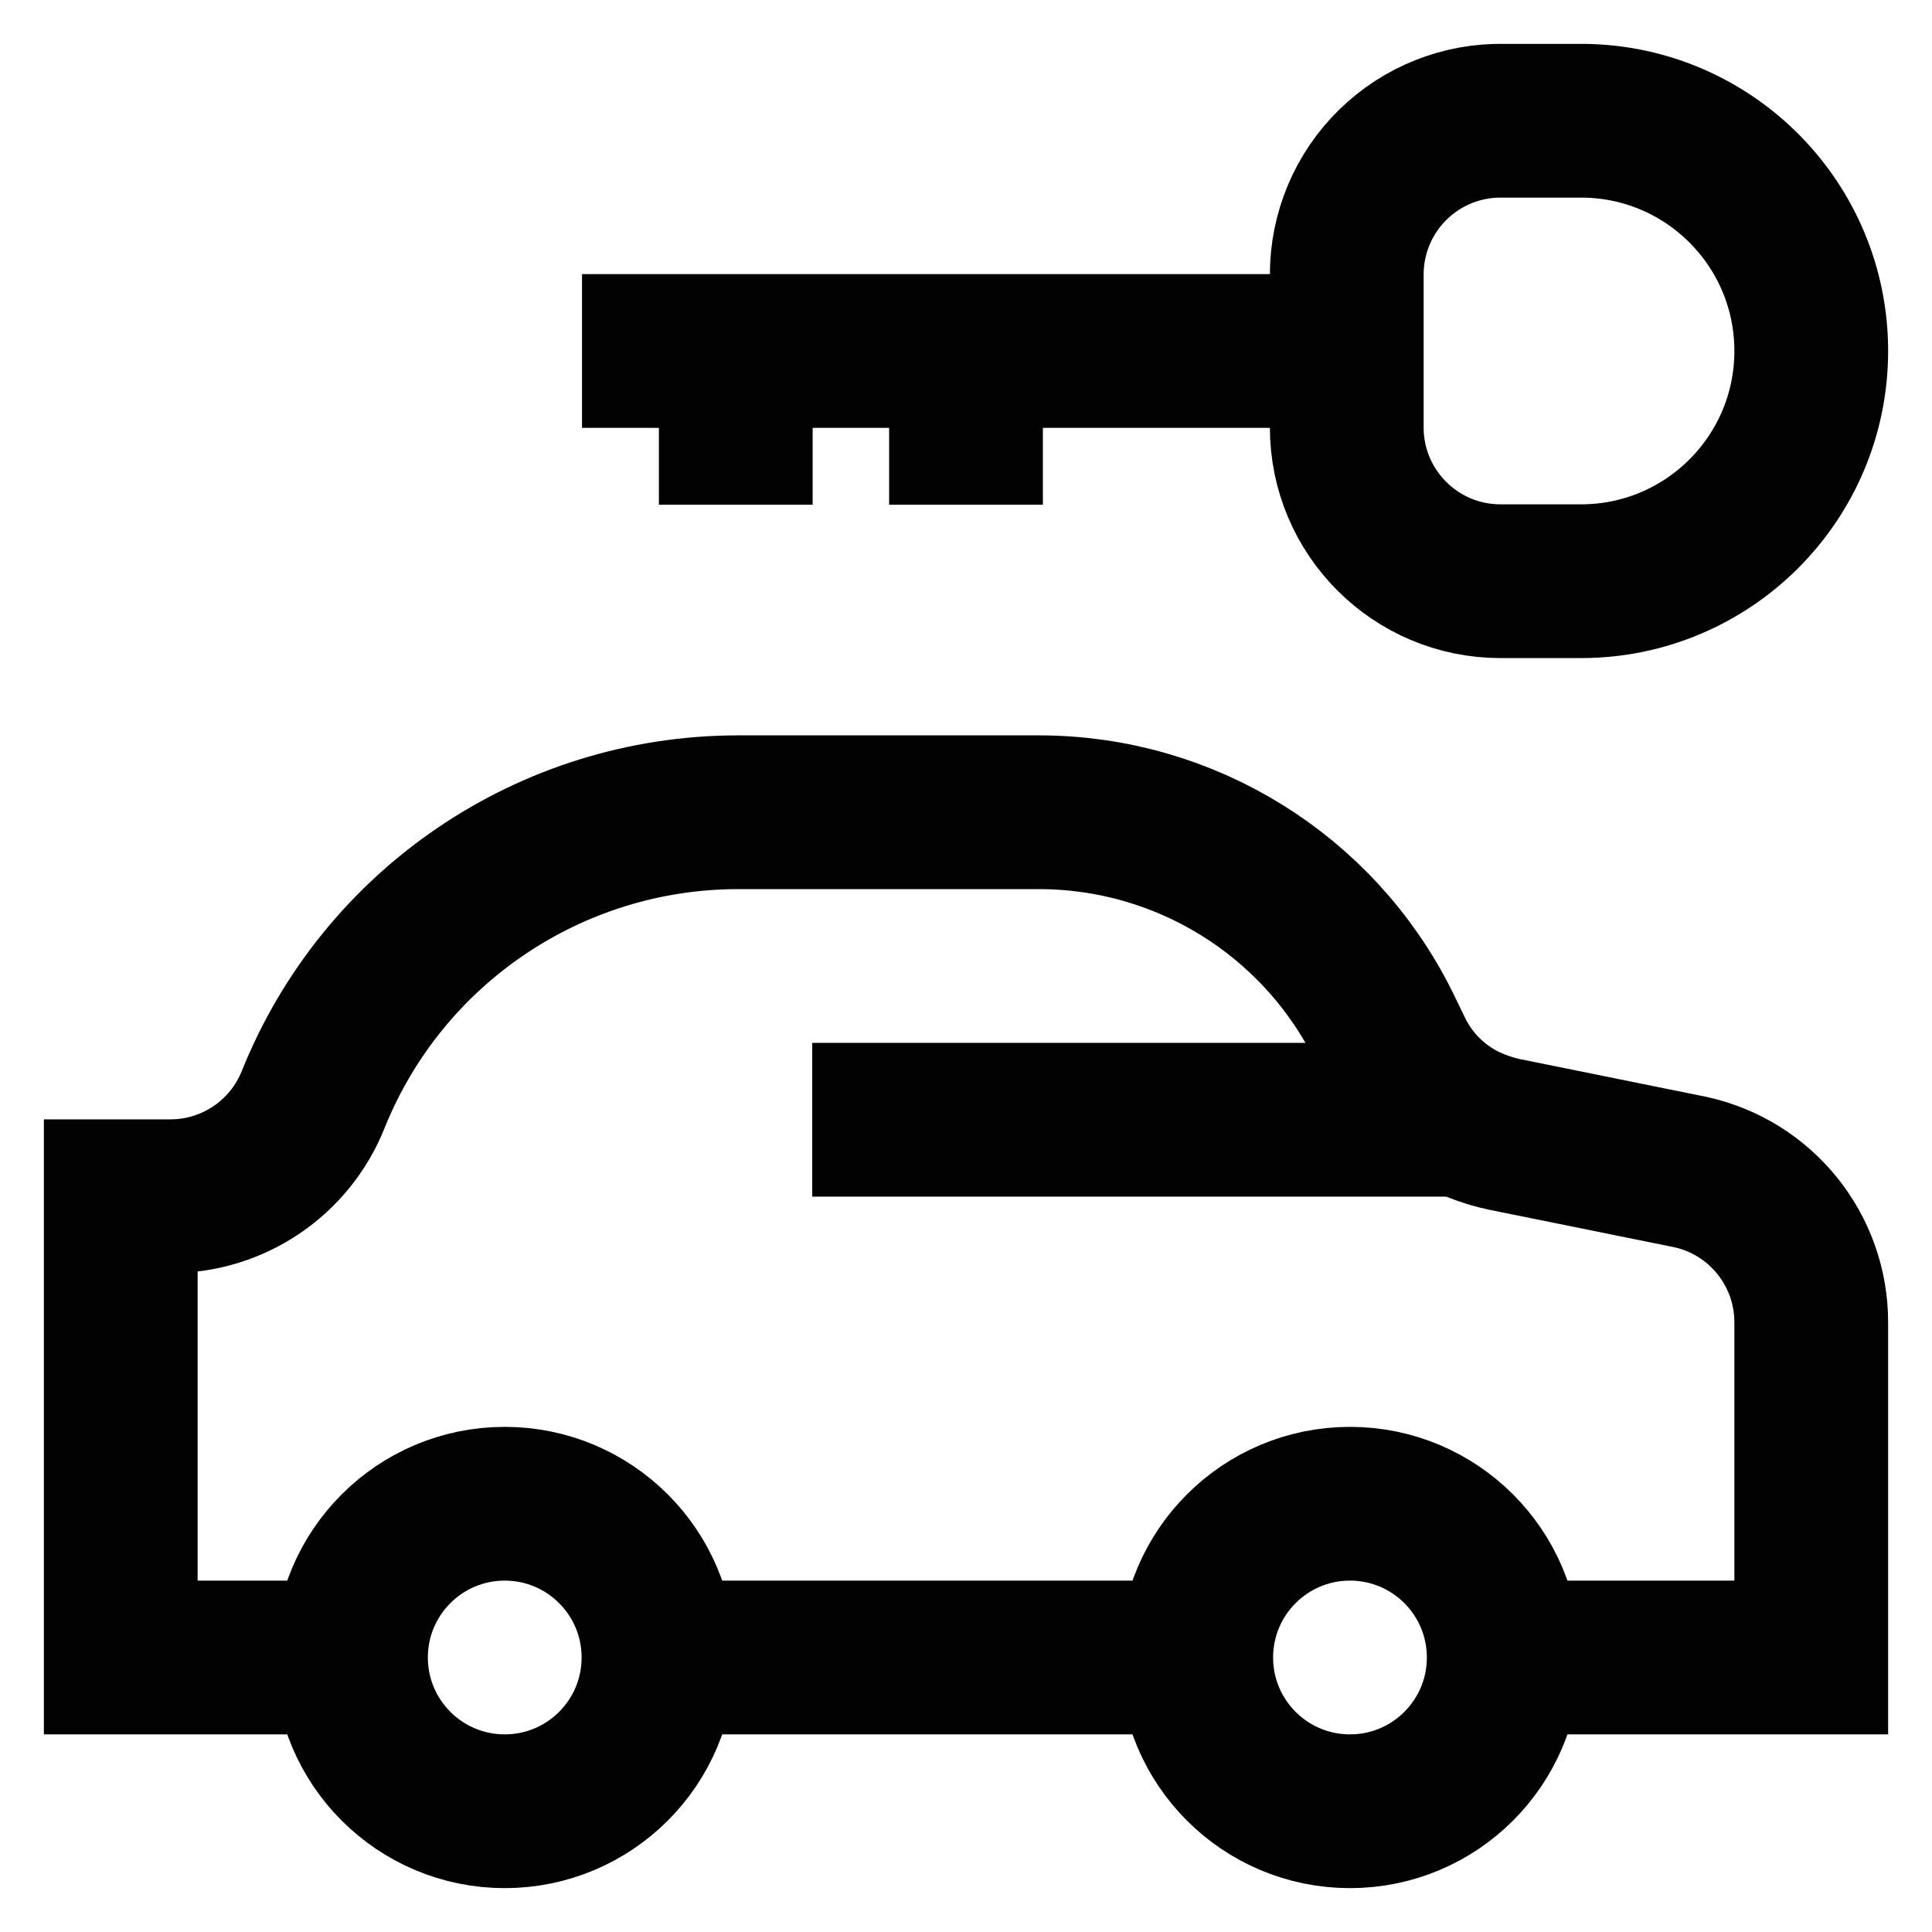
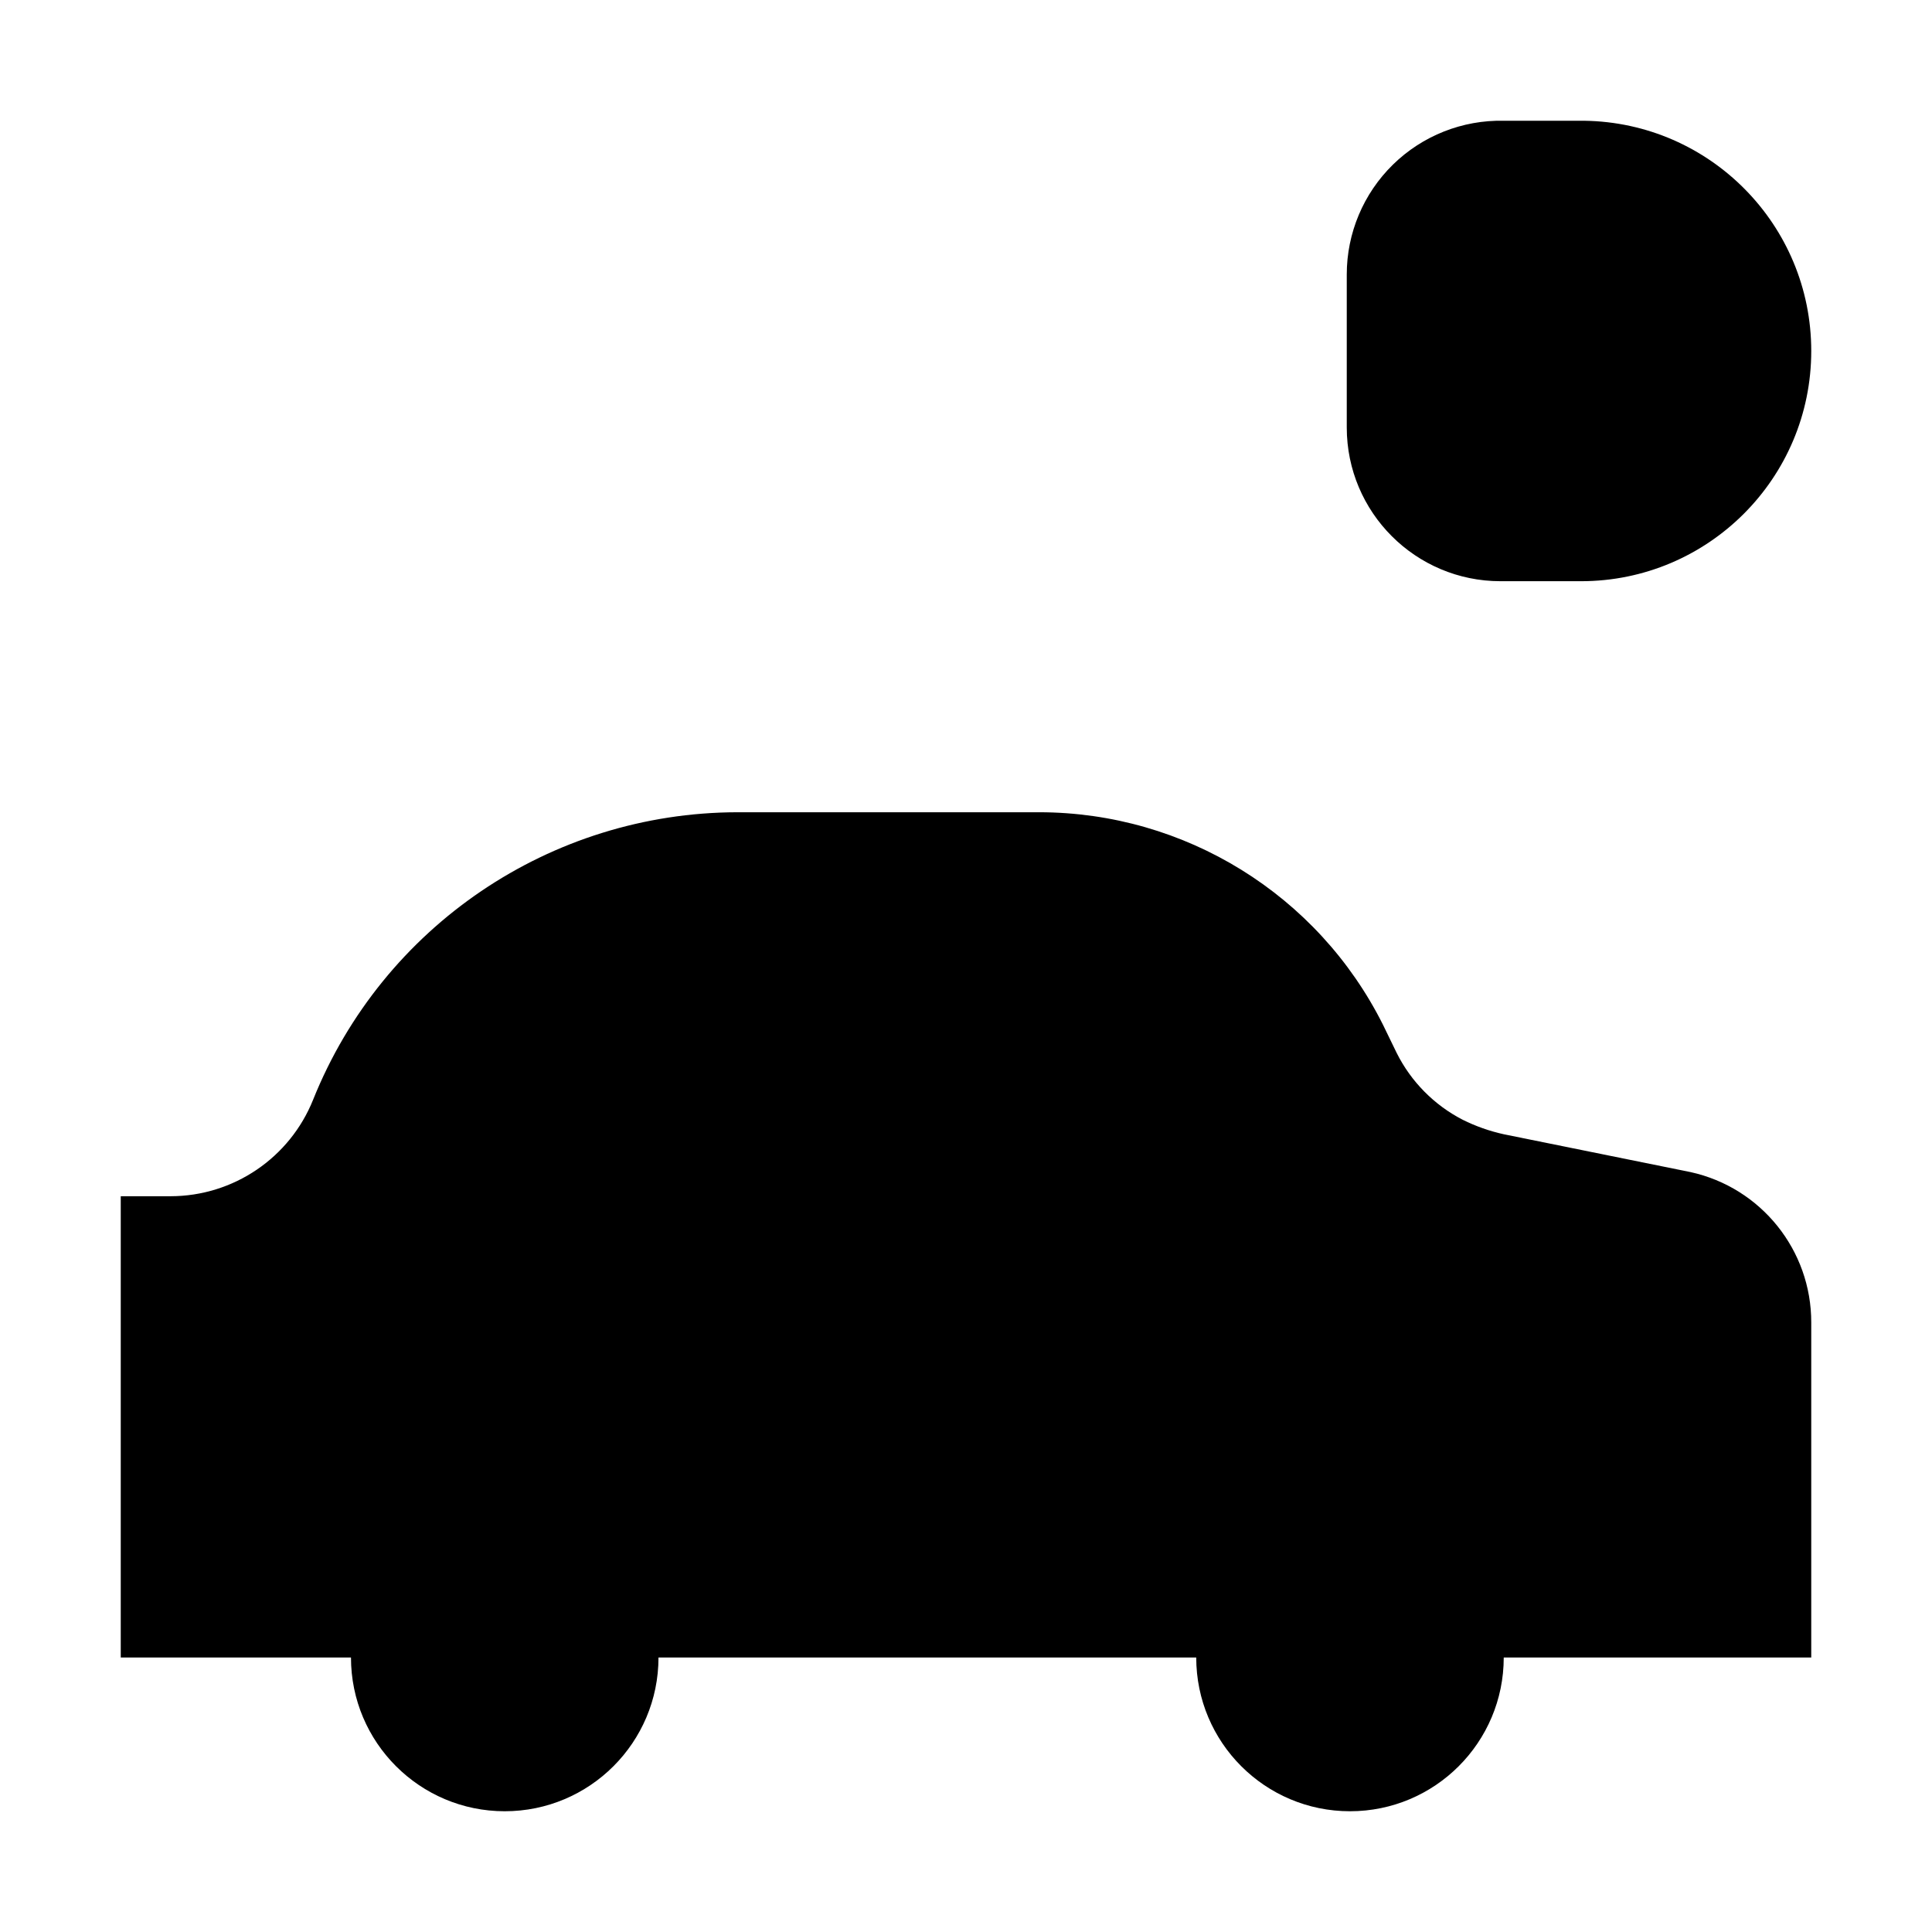
<svg xmlns="http://www.w3.org/2000/svg" width="800px" height="800px" viewBox="0 0 24 24" id="Layer_1" data-name="Layer 1">
-   <defs>
-     <style>.cls-1{fill:none;stroke:#020202;stroke-miterlimit:10;stroke-width:1.91px;}</style>
-   </defs>
-   <circle class="cls-1" cx="6.27" cy="20.59" r="1.91" />
-   <circle class="cls-1" cx="16.77" cy="20.59" r="1.91" />
-   <line class="cls-1" x1="14.86" y1="20.59" x2="8.18" y2="20.59" />
-   <path class="cls-1" d="M18.68,20.59H22.5V16.43A1.91,1.91,0,0,0,21,14.56l-2.32-.47a2.21,2.21,0,0,1-.51-.18,1.88,1.88,0,0,1-.82-.83l-.17-.35a4.78,4.78,0,0,0-4.27-2.64H9.16a5.69,5.69,0,0,0-5.27,3.57,1.91,1.91,0,0,1-1.77,1.2H1.5v5.73H4.36" />
-   <line class="cls-1" x1="18.13" y1="13.91" x2="10.09" y2="13.91" />
-   <path class="cls-1" d="M18.68,1.5h1A2.86,2.86,0,0,1,22.5,4.36v0a2.86,2.86,0,0,1-2.86,2.86h-1a1.91,1.91,0,0,1-1.91-1.91V3.41A1.91,1.91,0,0,1,18.68,1.5Z" />
-   <line class="cls-1" x1="7.23" y1="4.36" x2="16.77" y2="4.36" />
-   <line class="cls-1" x1="9.14" y1="6.27" x2="9.14" y2="4.36" />
-   <line class="cls-1" x1="12" y1="6.27" x2="12" y2="4.36" />
+   <circle cx="6.27" cy="20.59" r="1.91" />
+   <circle cx="16.77" cy="20.59" r="1.91" />
+   <line x1="14.86" y1="20.59" x2="8.18" y2="20.59" />
+   <path d="M18.68,20.59H22.5V16.43A1.91,1.91,0,0,0,21,14.56l-2.32-.47a2.21,2.21,0,0,1-.51-.18,1.88,1.88,0,0,1-.82-.83l-.17-.35a4.78,4.78,0,0,0-4.27-2.64H9.16a5.69,5.69,0,0,0-5.27,3.57,1.91,1.91,0,0,1-1.77,1.2H1.5v5.73H4.36" />
+   <line x1="18.13" y1="13.91" x2="10.09" y2="13.91" />
+   <path d="M18.68,1.5h1A2.86,2.86,0,0,1,22.5,4.36v0a2.86,2.86,0,0,1-2.86,2.86h-1a1.91,1.91,0,0,1-1.91-1.91V3.41A1.91,1.91,0,0,1,18.68,1.5Z" />
+   <line x1="7.23" y1="4.36" x2="16.77" y2="4.36" />
+   <line x1="9.14" y1="6.27" x2="9.14" y2="4.36" />
+   <line x1="12" y1="6.27" x2="12" y2="4.36" />
</svg>
